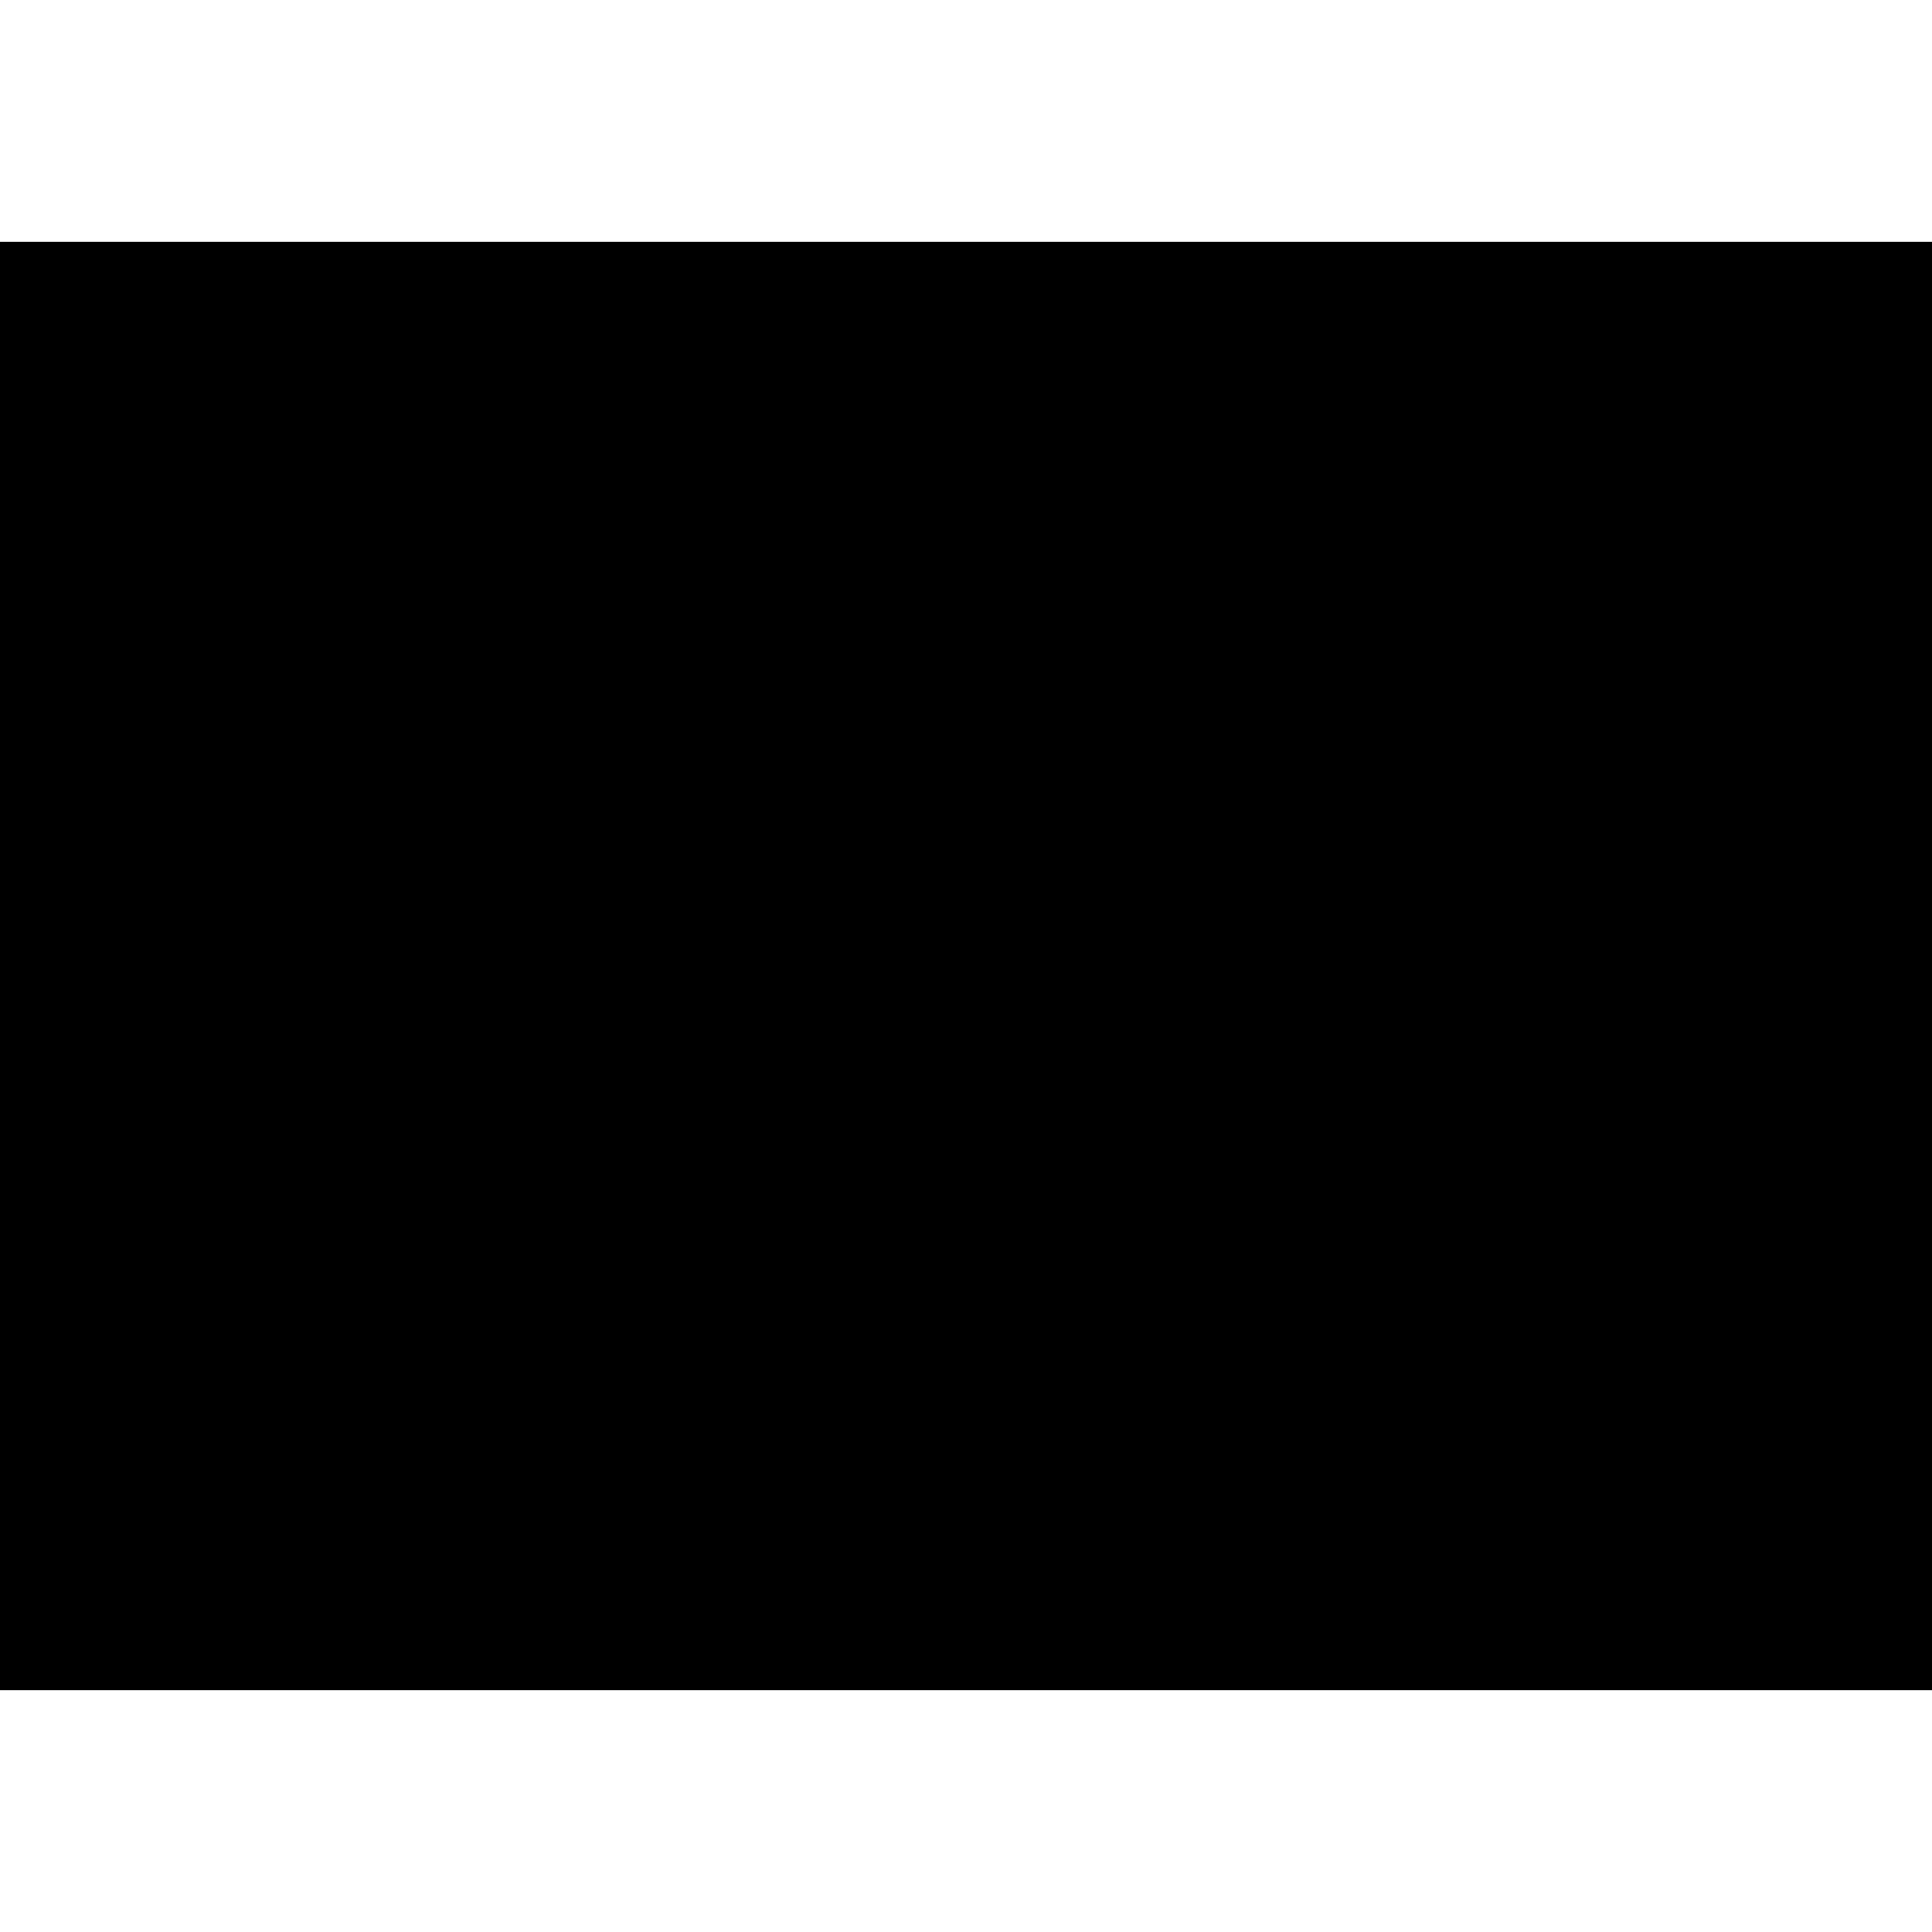
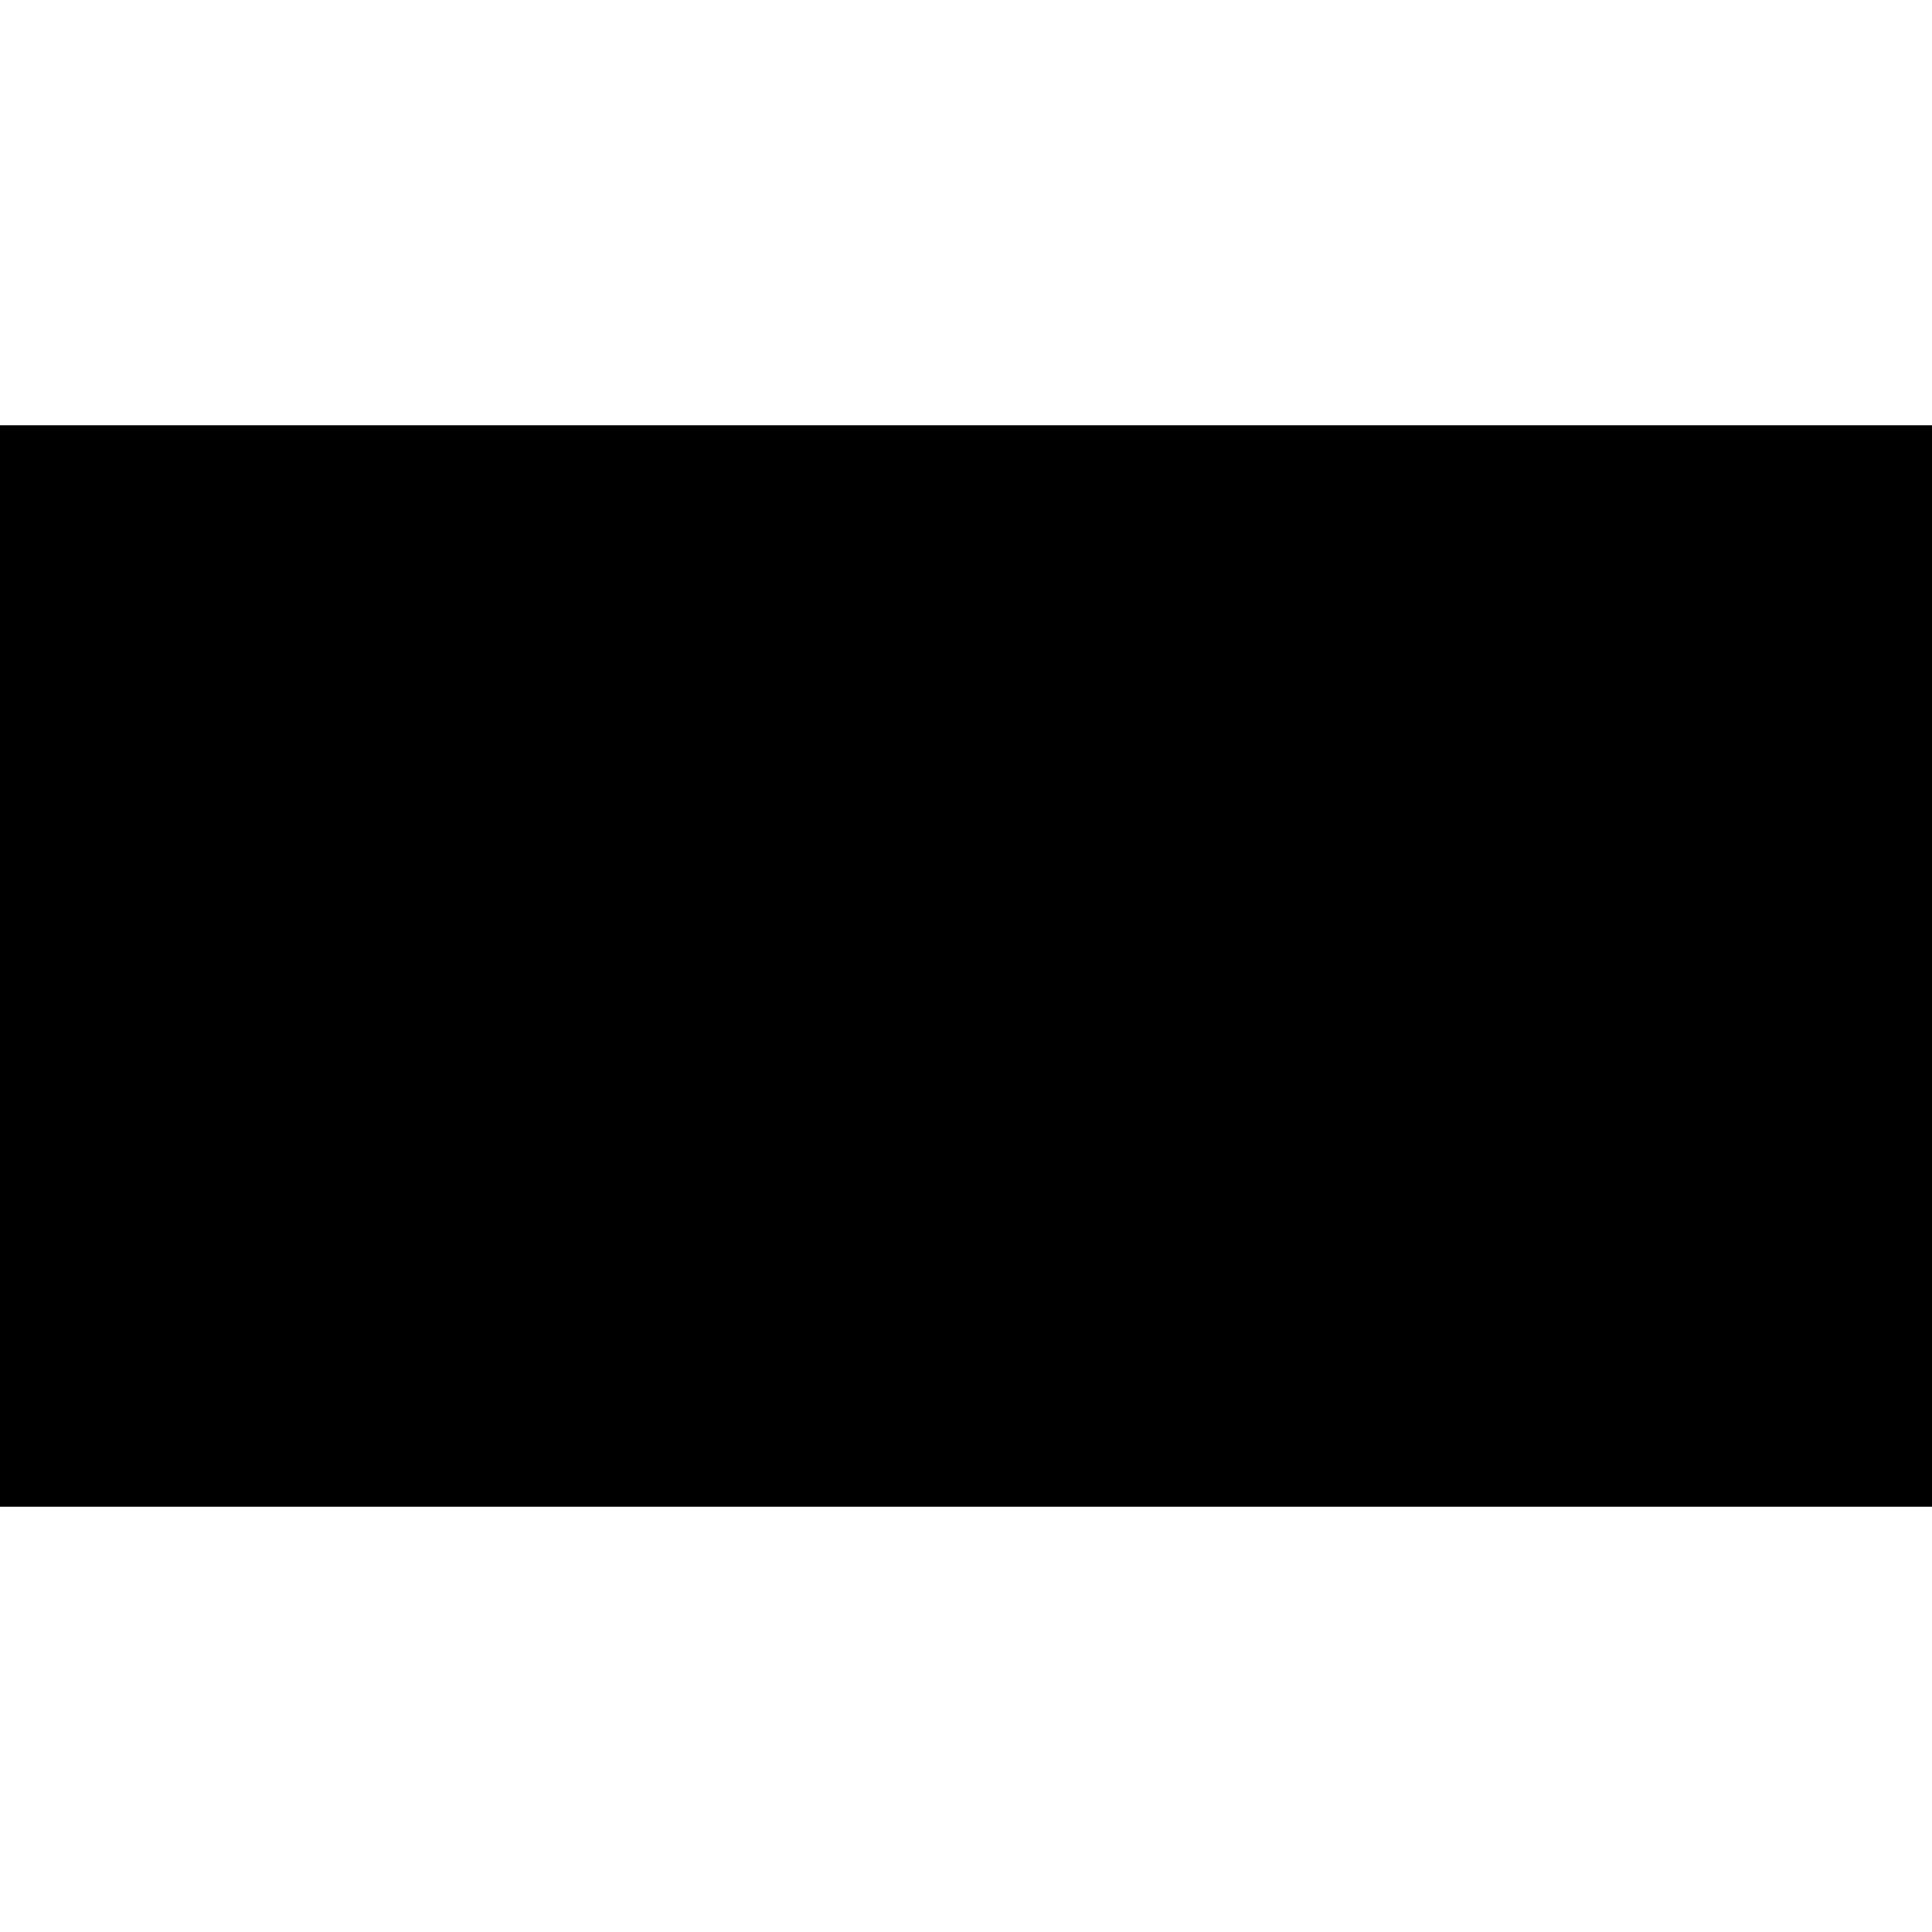
- <svg xmlns="http://www.w3.org/2000/svg" version="1.0" width="1478pt" height="1478pt" viewBox="0 0 1478 1478" preserveAspectRatio="xMidYMid meet">
-   <g transform="translate(0,1478) scale(0.1,-0.1)" fill="#000000" stroke="none">
-     <path d="M0 7390 l0 -5540 7390 0 7390 0 0 5540 0 5540 -7390 0 -7390 0 0 -5540z" />
+ <svg xmlns="http://www.w3.org/2000/svg" version="1.0" width="895pt" height="895pt" viewBox="0 0 895 895" preserveAspectRatio="xMidYMid meet">
+   <g transform="translate(0,895) scale(0.1,-0.1)" fill="#000000" stroke="none">
+     <path d="M0 4475 l0 -2505 4475 0 4475 0 0 2505 0 2505 -4475 0 -4475 0 0 -2505z" />
  </g>
</svg>
